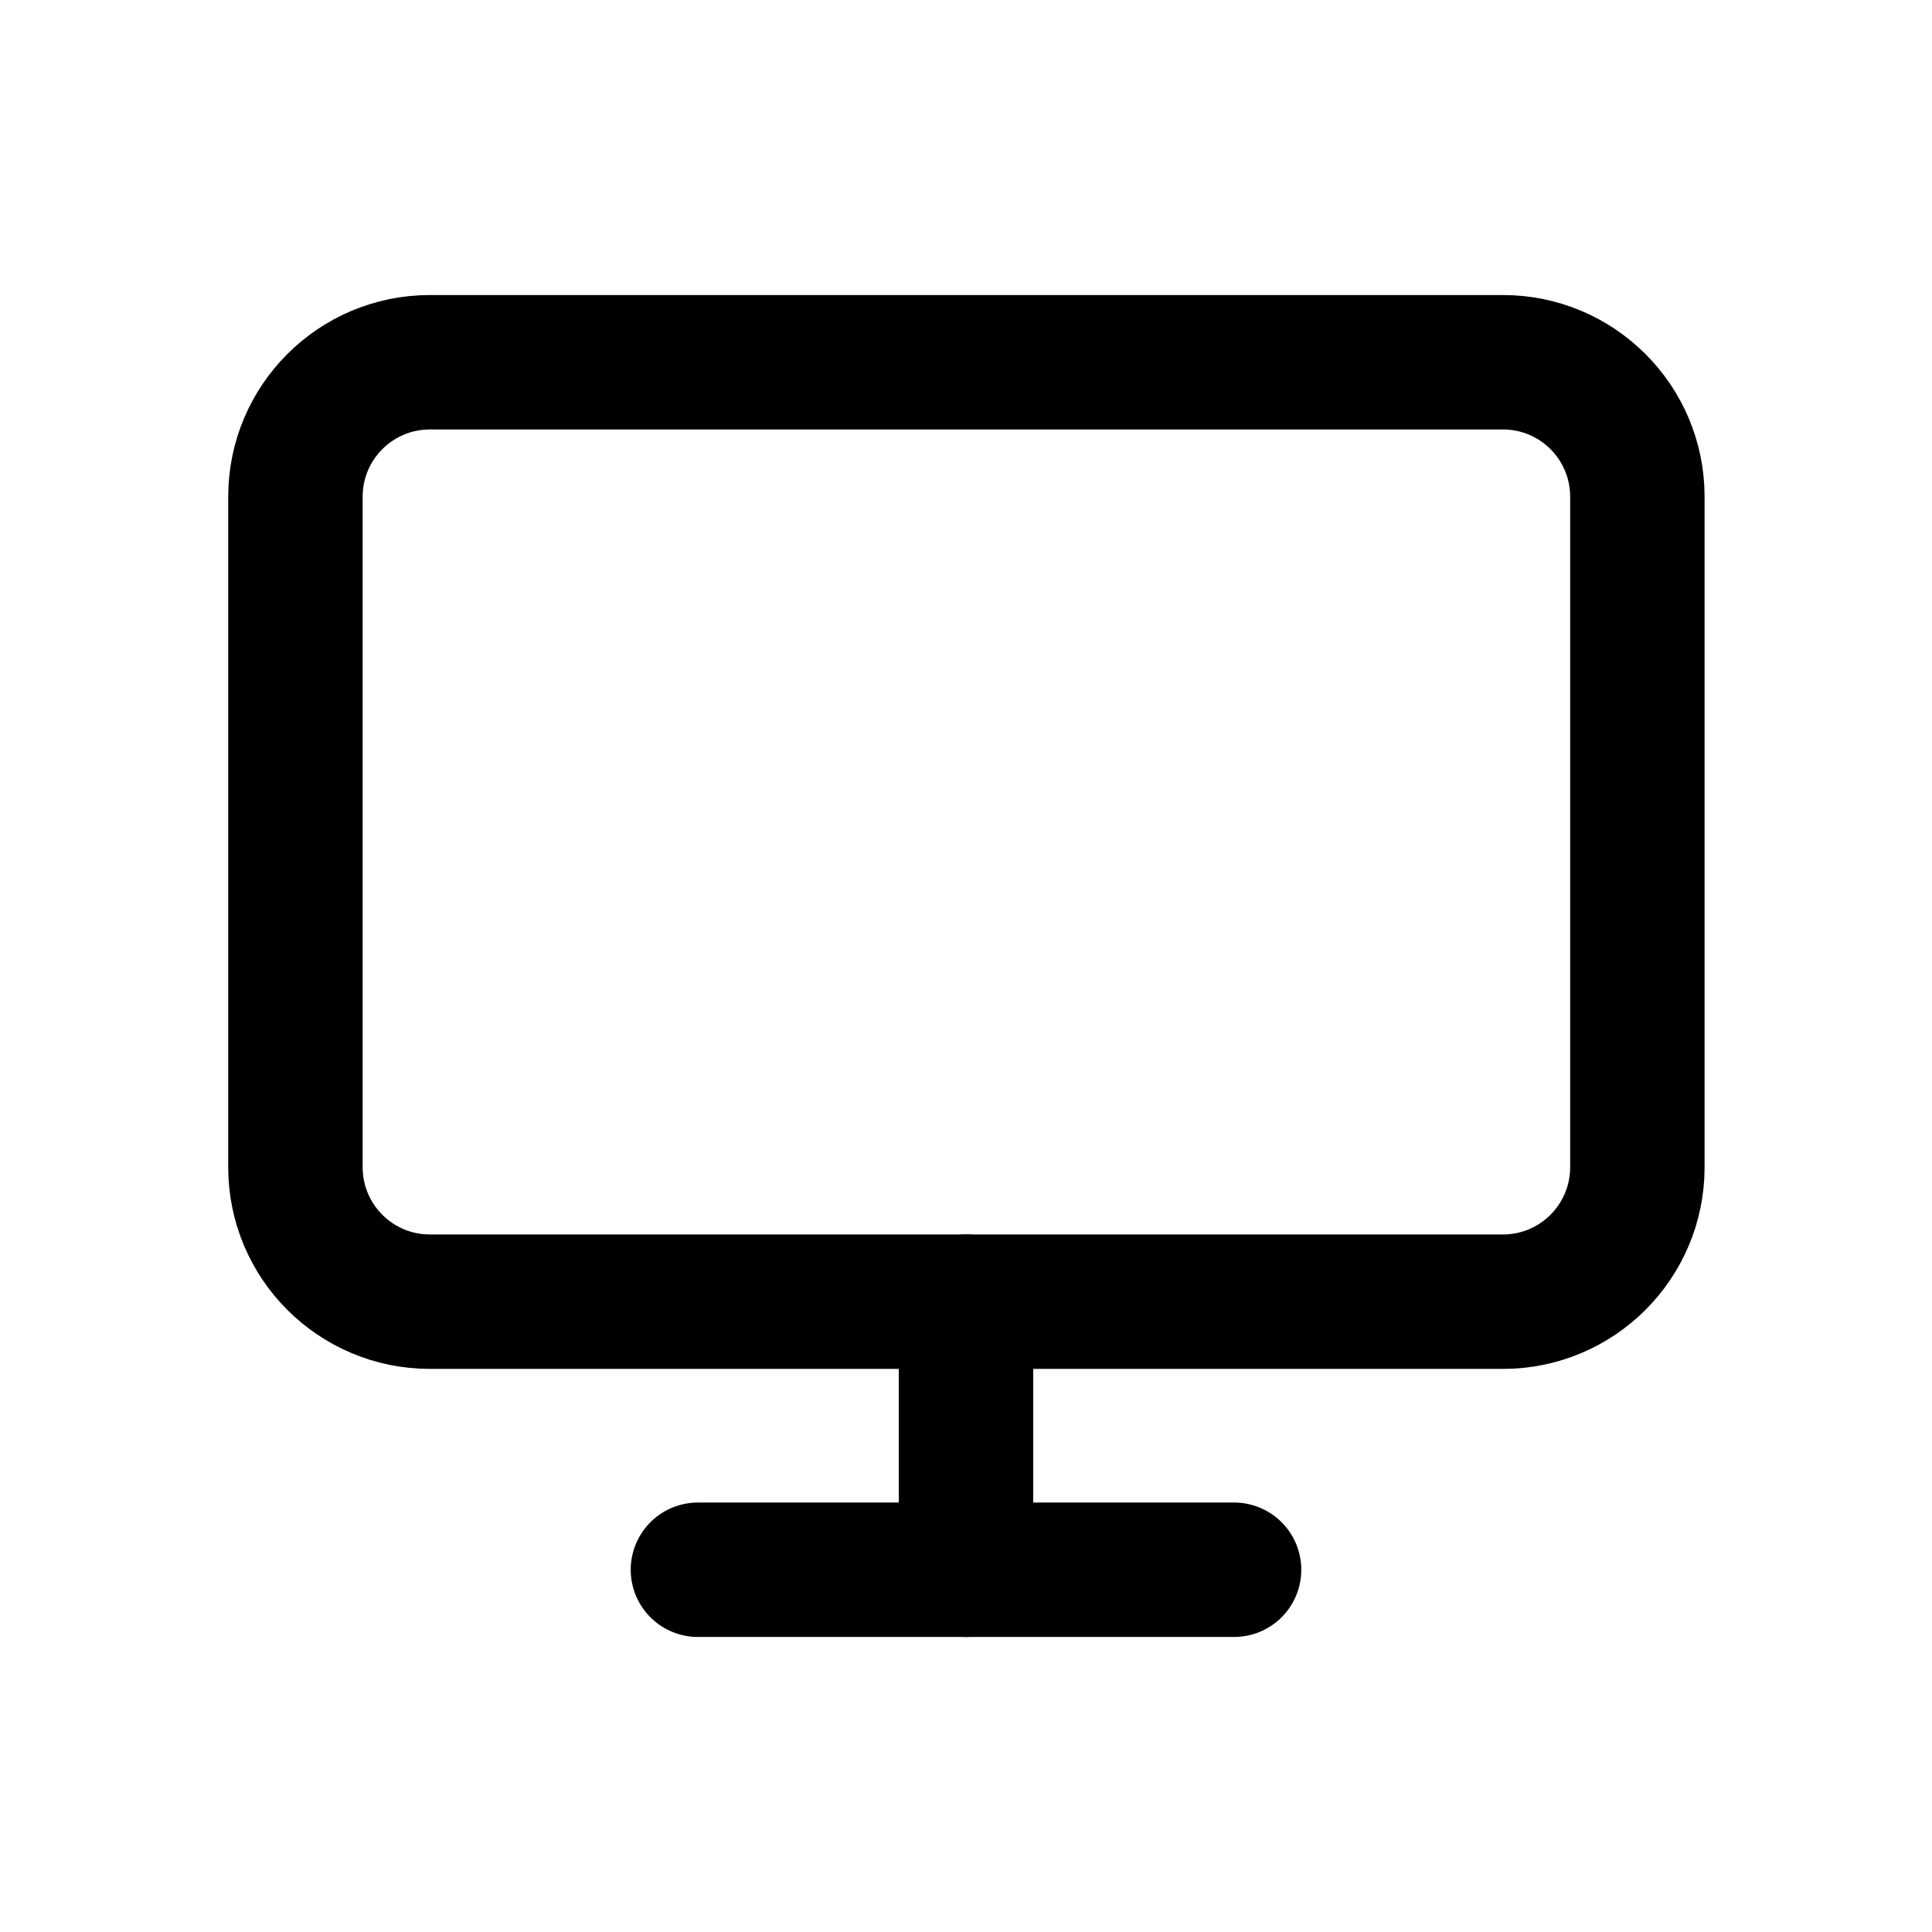
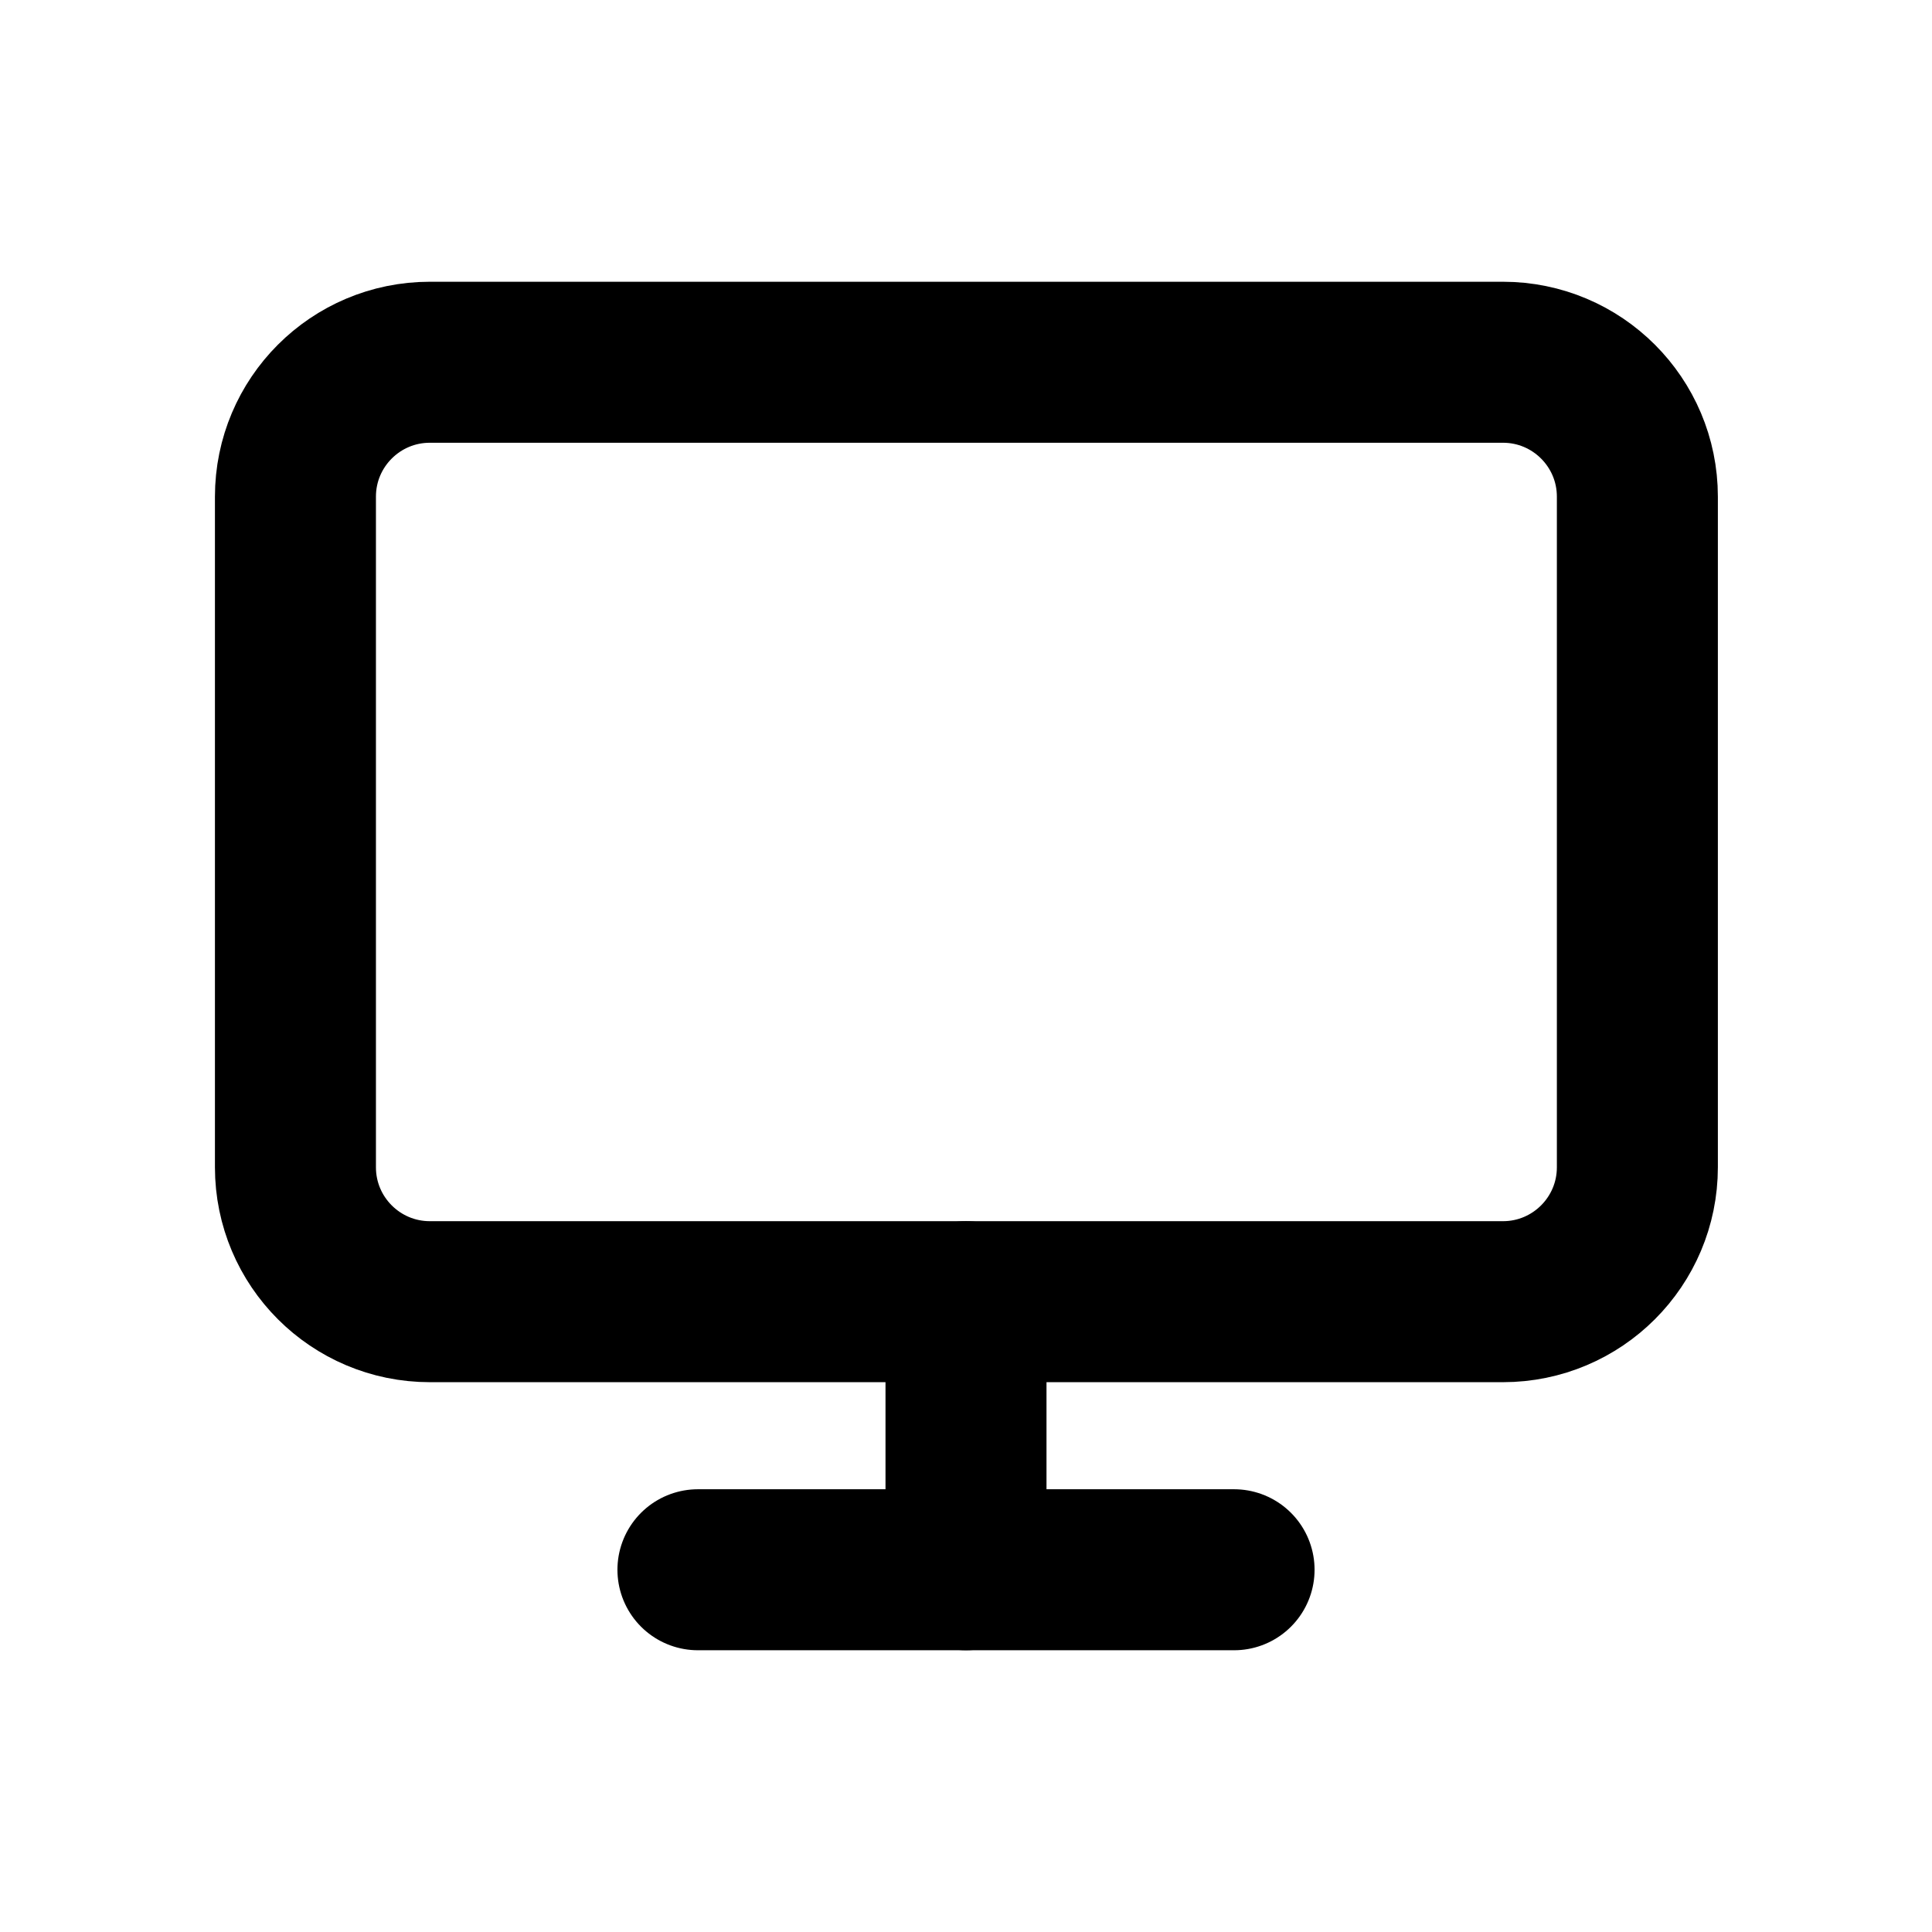
<svg xmlns="http://www.w3.org/2000/svg" id="Layer_3" data-name="Layer 3" viewBox="0 0 24 24">
-   <defs>
-     <style>.cls-1{fill:none;stroke:#000;stroke-linecap:round;stroke-linejoin:round;stroke-width:1.67px;}</style>
-   </defs>
-   <rect class="cls-1" x="3.67" y="4.5" width="16.67" height="11.67" rx="1.67" />
-   <line class="cls-1" x1="8.67" y1="19.5" x2="15.33" y2="19.5" />
-   <line class="cls-1" x1="12" y1="16.17" x2="12" y2="19.5" />
+   <rect x="3.67" y="4.5" width="16.67" height="11.67" rx="1.67" fill="none" stroke="#000" stroke-linecap="round" stroke-linejoin="round" stroke-width="2" />
+   <line x1="8.67" y1="19.5" x2="15.33" y2="19.5" fill="none" stroke="#000" stroke-linecap="round" stroke-linejoin="round" stroke-width="2" />
+   <line x1="12" y1="16.17" x2="12" y2="19.5" fill="none" stroke="#000" stroke-linecap="round" stroke-linejoin="round" stroke-width="2" />
</svg>
